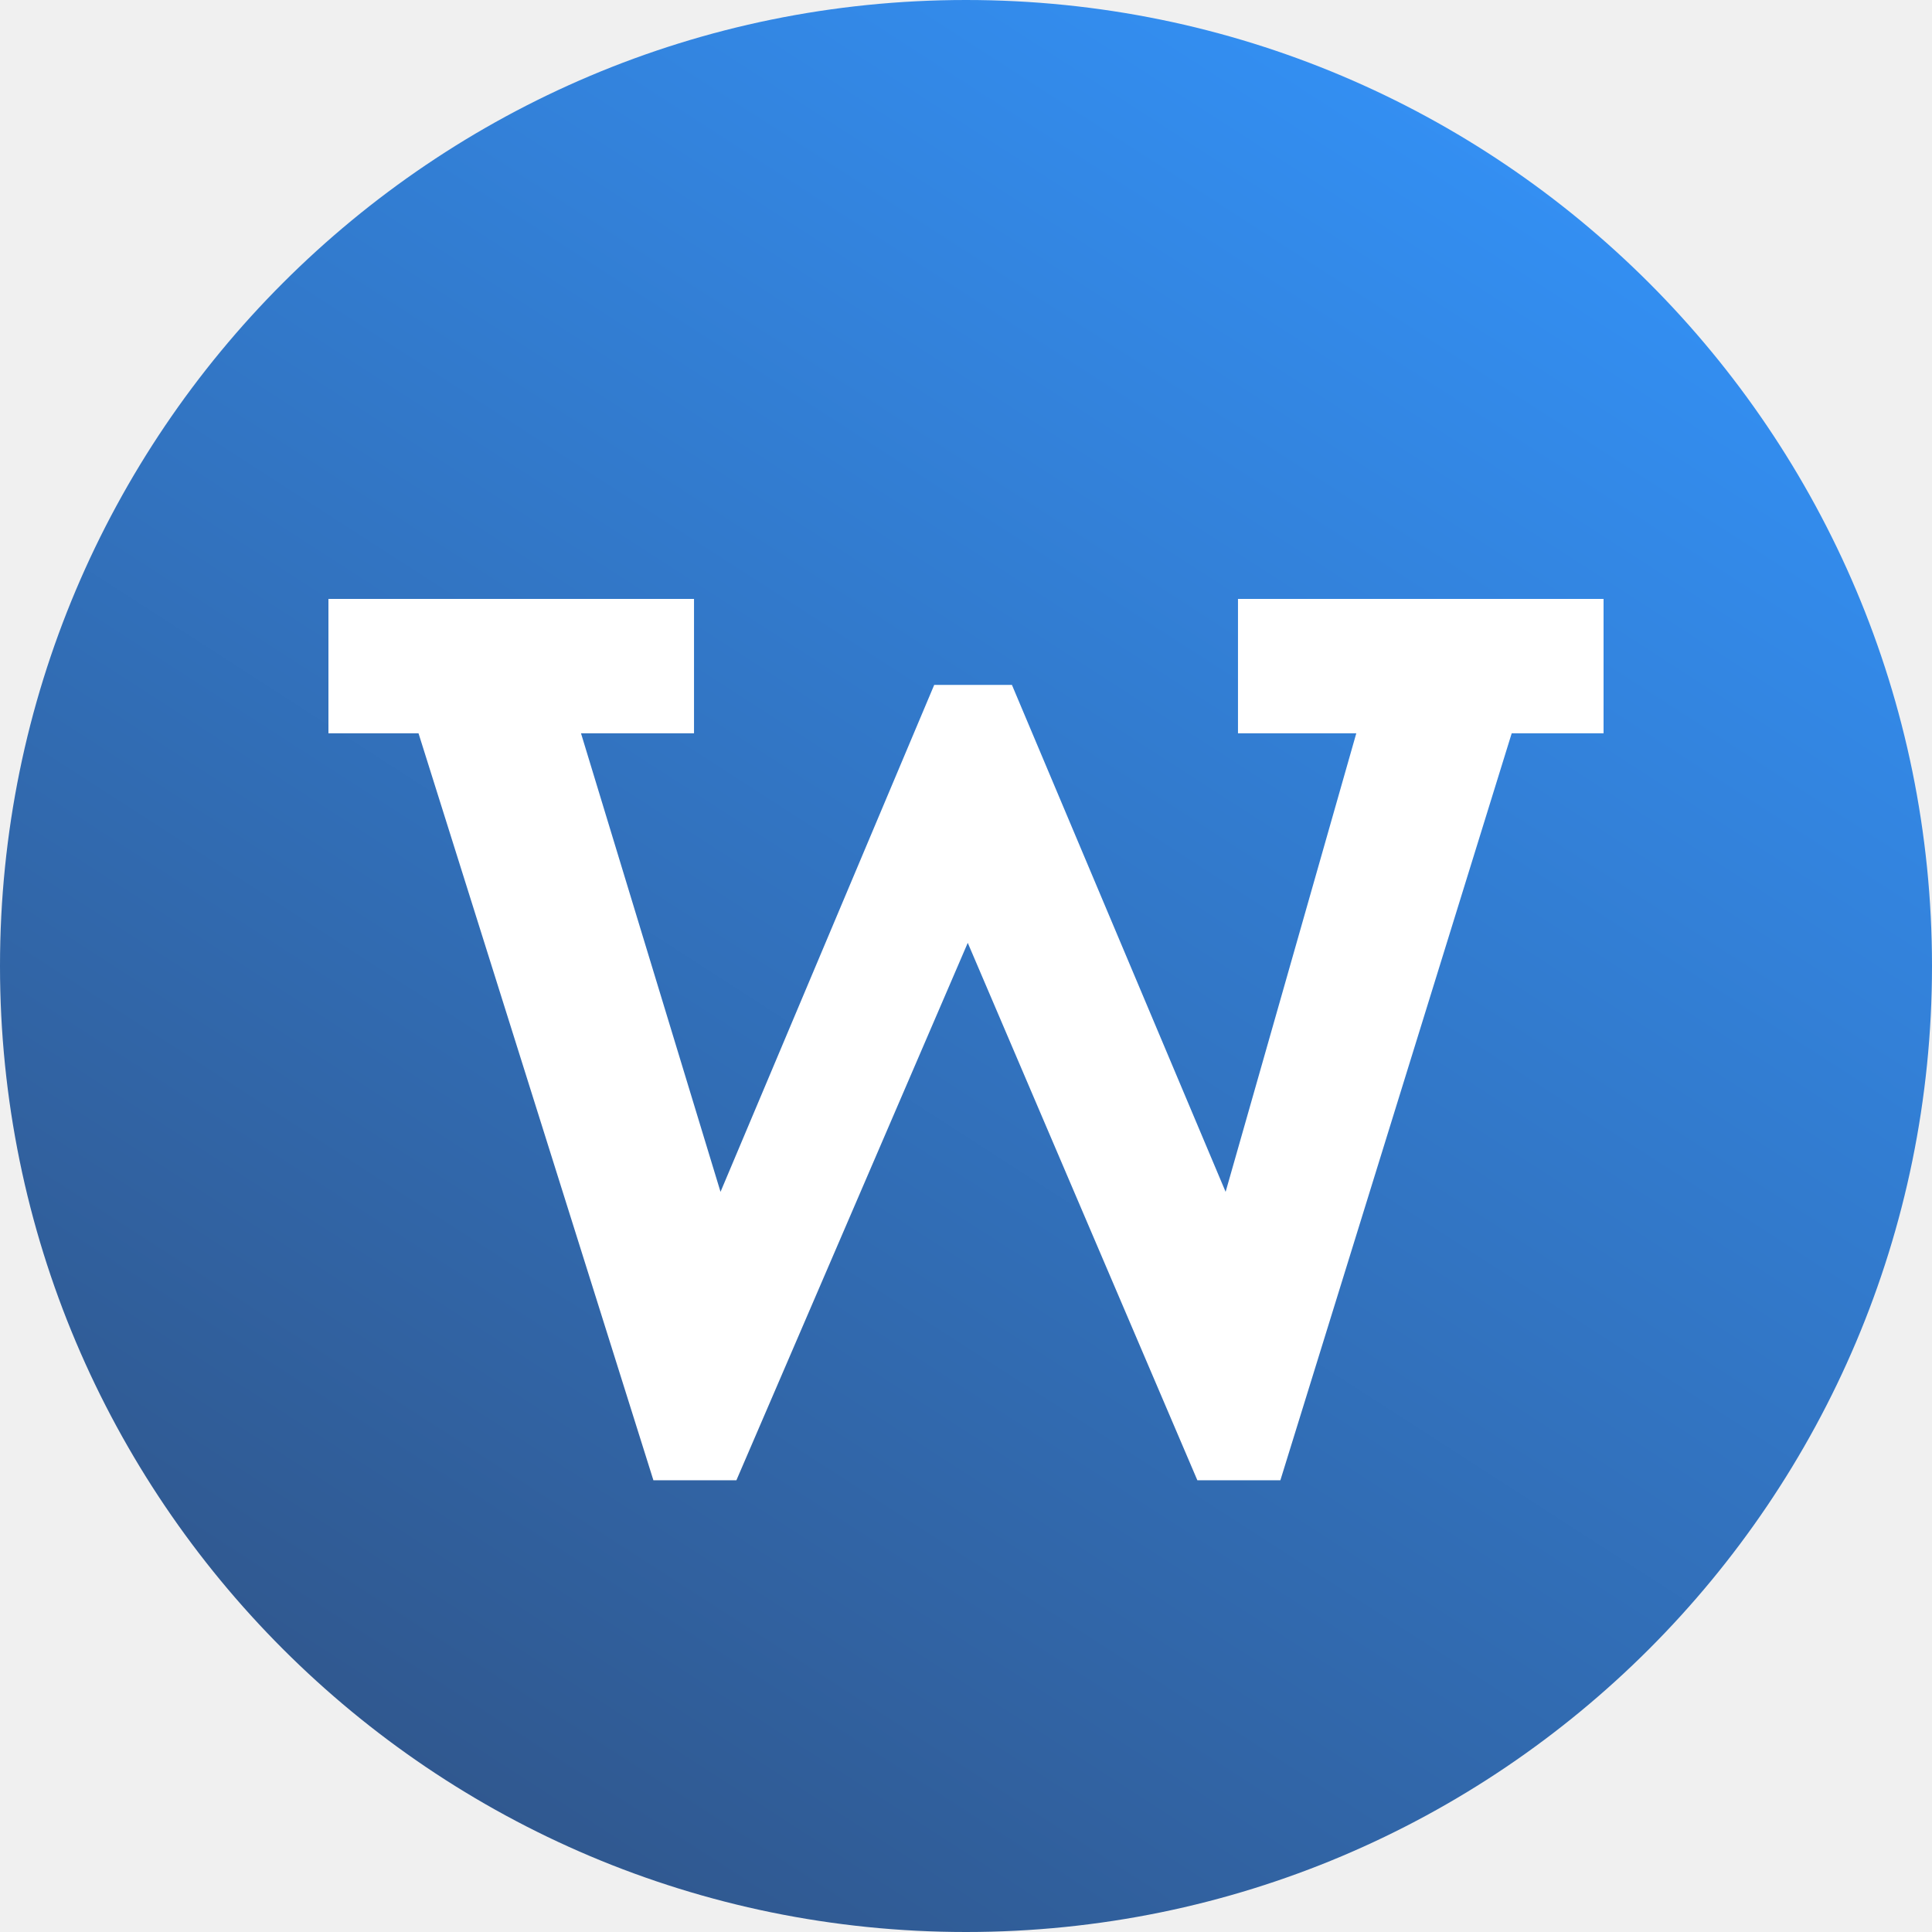
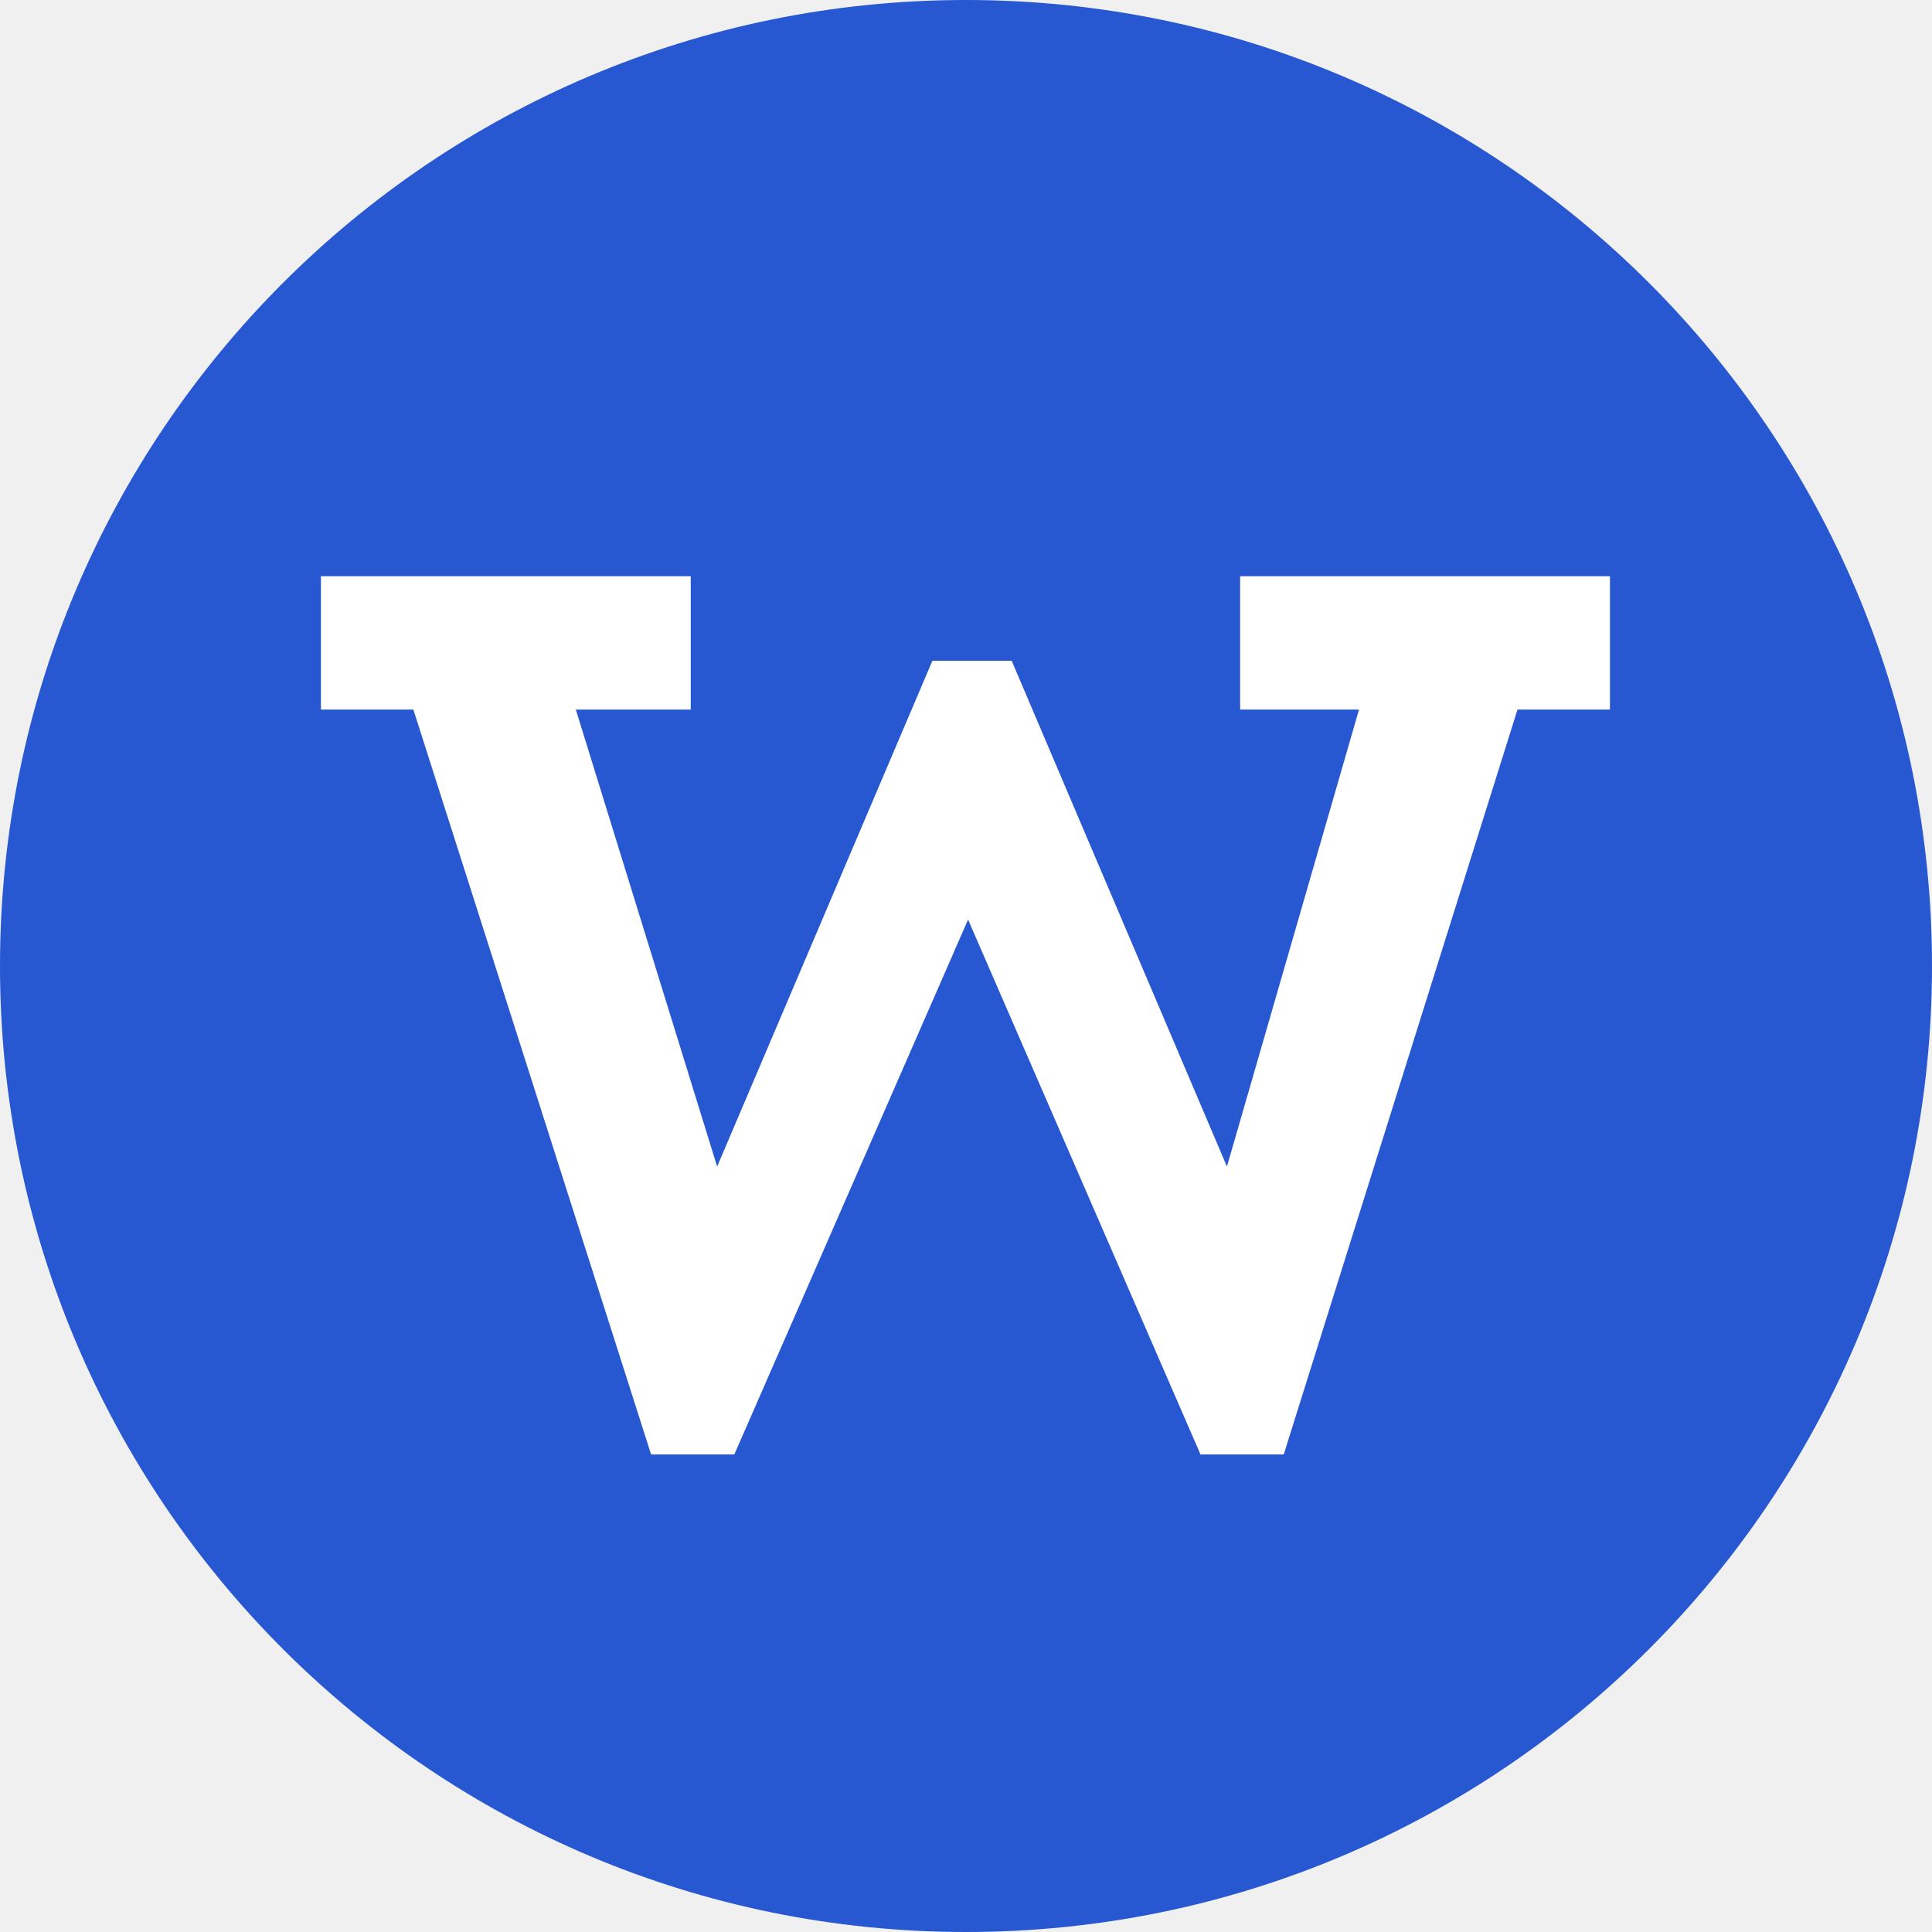
- <svg xmlns="http://www.w3.org/2000/svg" width="100" height="100" viewBox="0 0 100 100" fill="none">
-   <circle cx="50" cy="50" r="50" fill="url(#paint0_linear)" />
-   <path d="M21.662 37.954H17V31H35.922V37.954H30.072L37.294 61.69L48.355 35.45H52.377L63.438 61.69L70.202 37.954H64.078V31H83V37.954H78.246L66.272 76.618H61.975L50.091 48.802L38.116 76.618H33.82L21.662 37.954Z" fill="white" />
-   <defs>
-     <linearGradient id="paint0_linear" x1="87.5" y1="-6.5" x2="8.5" y2="116" gradientUnits="userSpaceOnUse">
-       <stop offset="0.032" stop-color="#3496FF" />
-       <stop offset="1" stop-color="#2F4974" />
-     </linearGradient>
-   </defs>
+ <svg xmlns="http://www.w3.org/2000/svg" width="512" height="512" viewBox="0 0 512 512" fill="none">
+   <path d="M0 256C0 114.615 114.615 0 256 0V0C397.385 0 512 114.615 512 256V256C512 397.385 397.385 512 256 512V512C114.615 512 0 397.385 0 256V256Z" fill="#2858D1" />
+   <path d="M172.55 385.45L109.55 188.05H85.05V152.7H183.05V188.05H152.6L190.05 309.15L247.1 175.1H268.1L325.15 309.15L360.15 188.05H328.65V152.7H426.65V188.05H402.15L340.2 385.45H318.15L256.55 243.7L194.6 385.45H172.55Z" fill="white" />
</svg>
